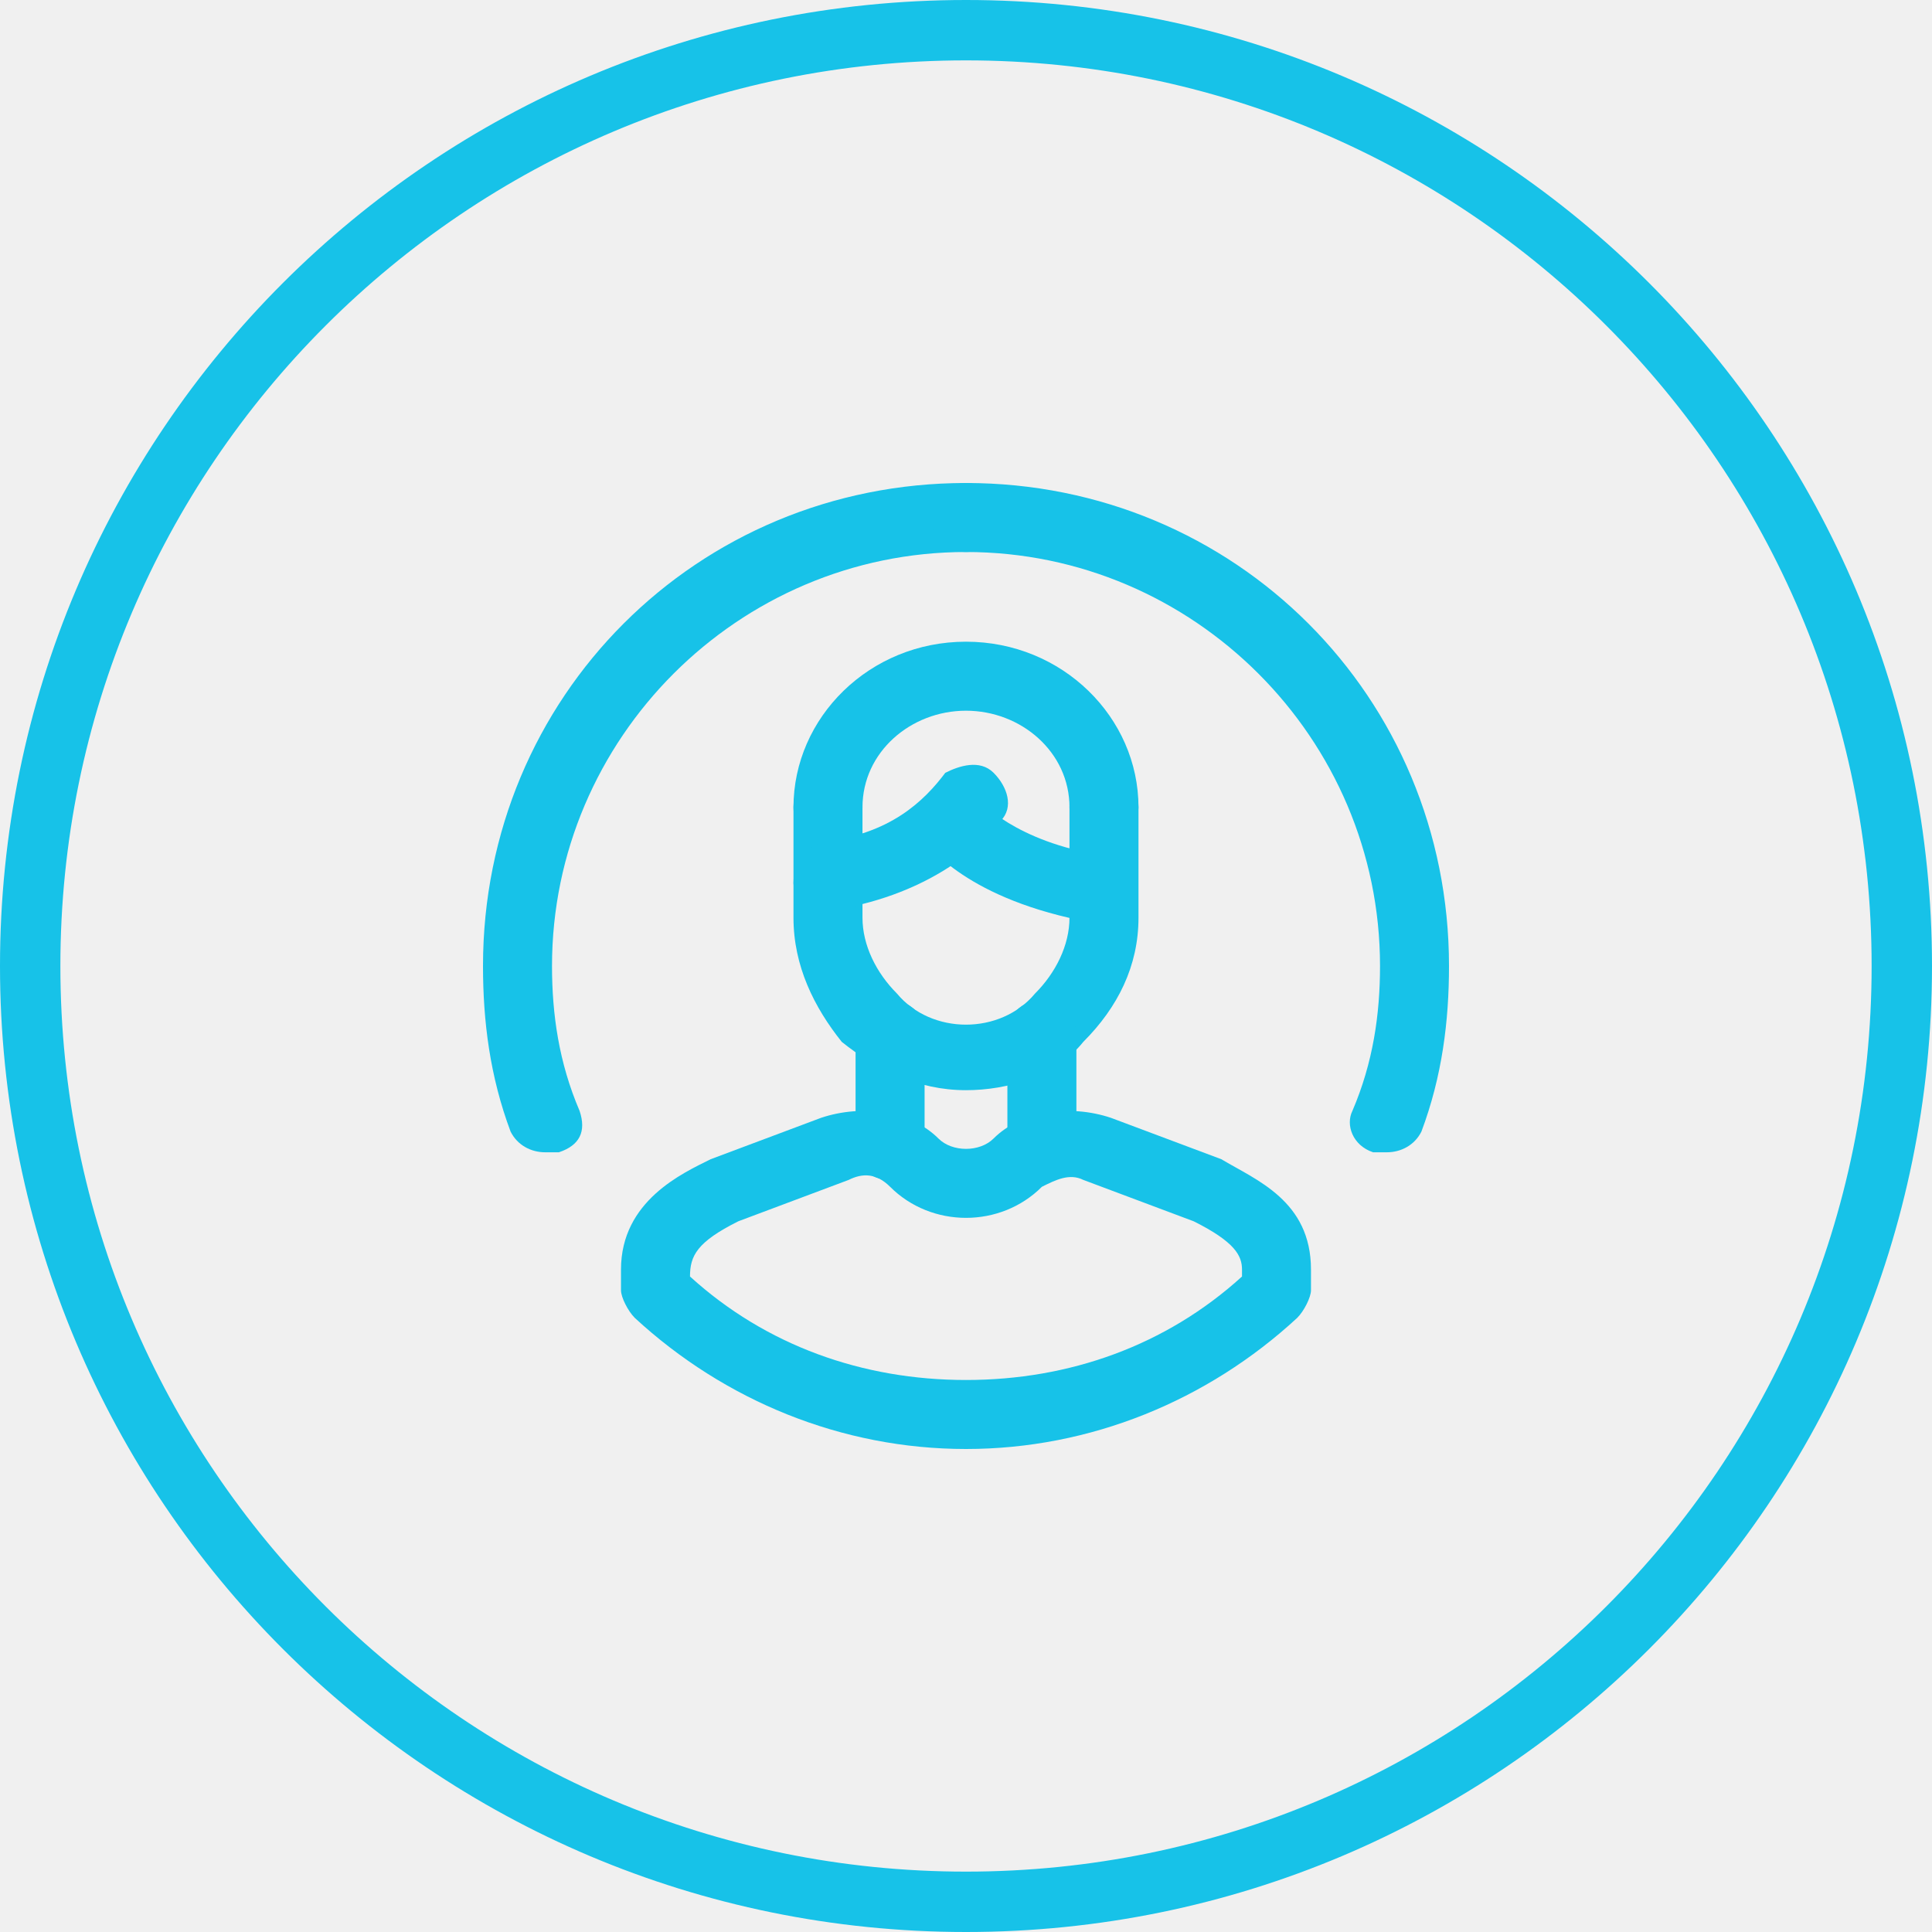
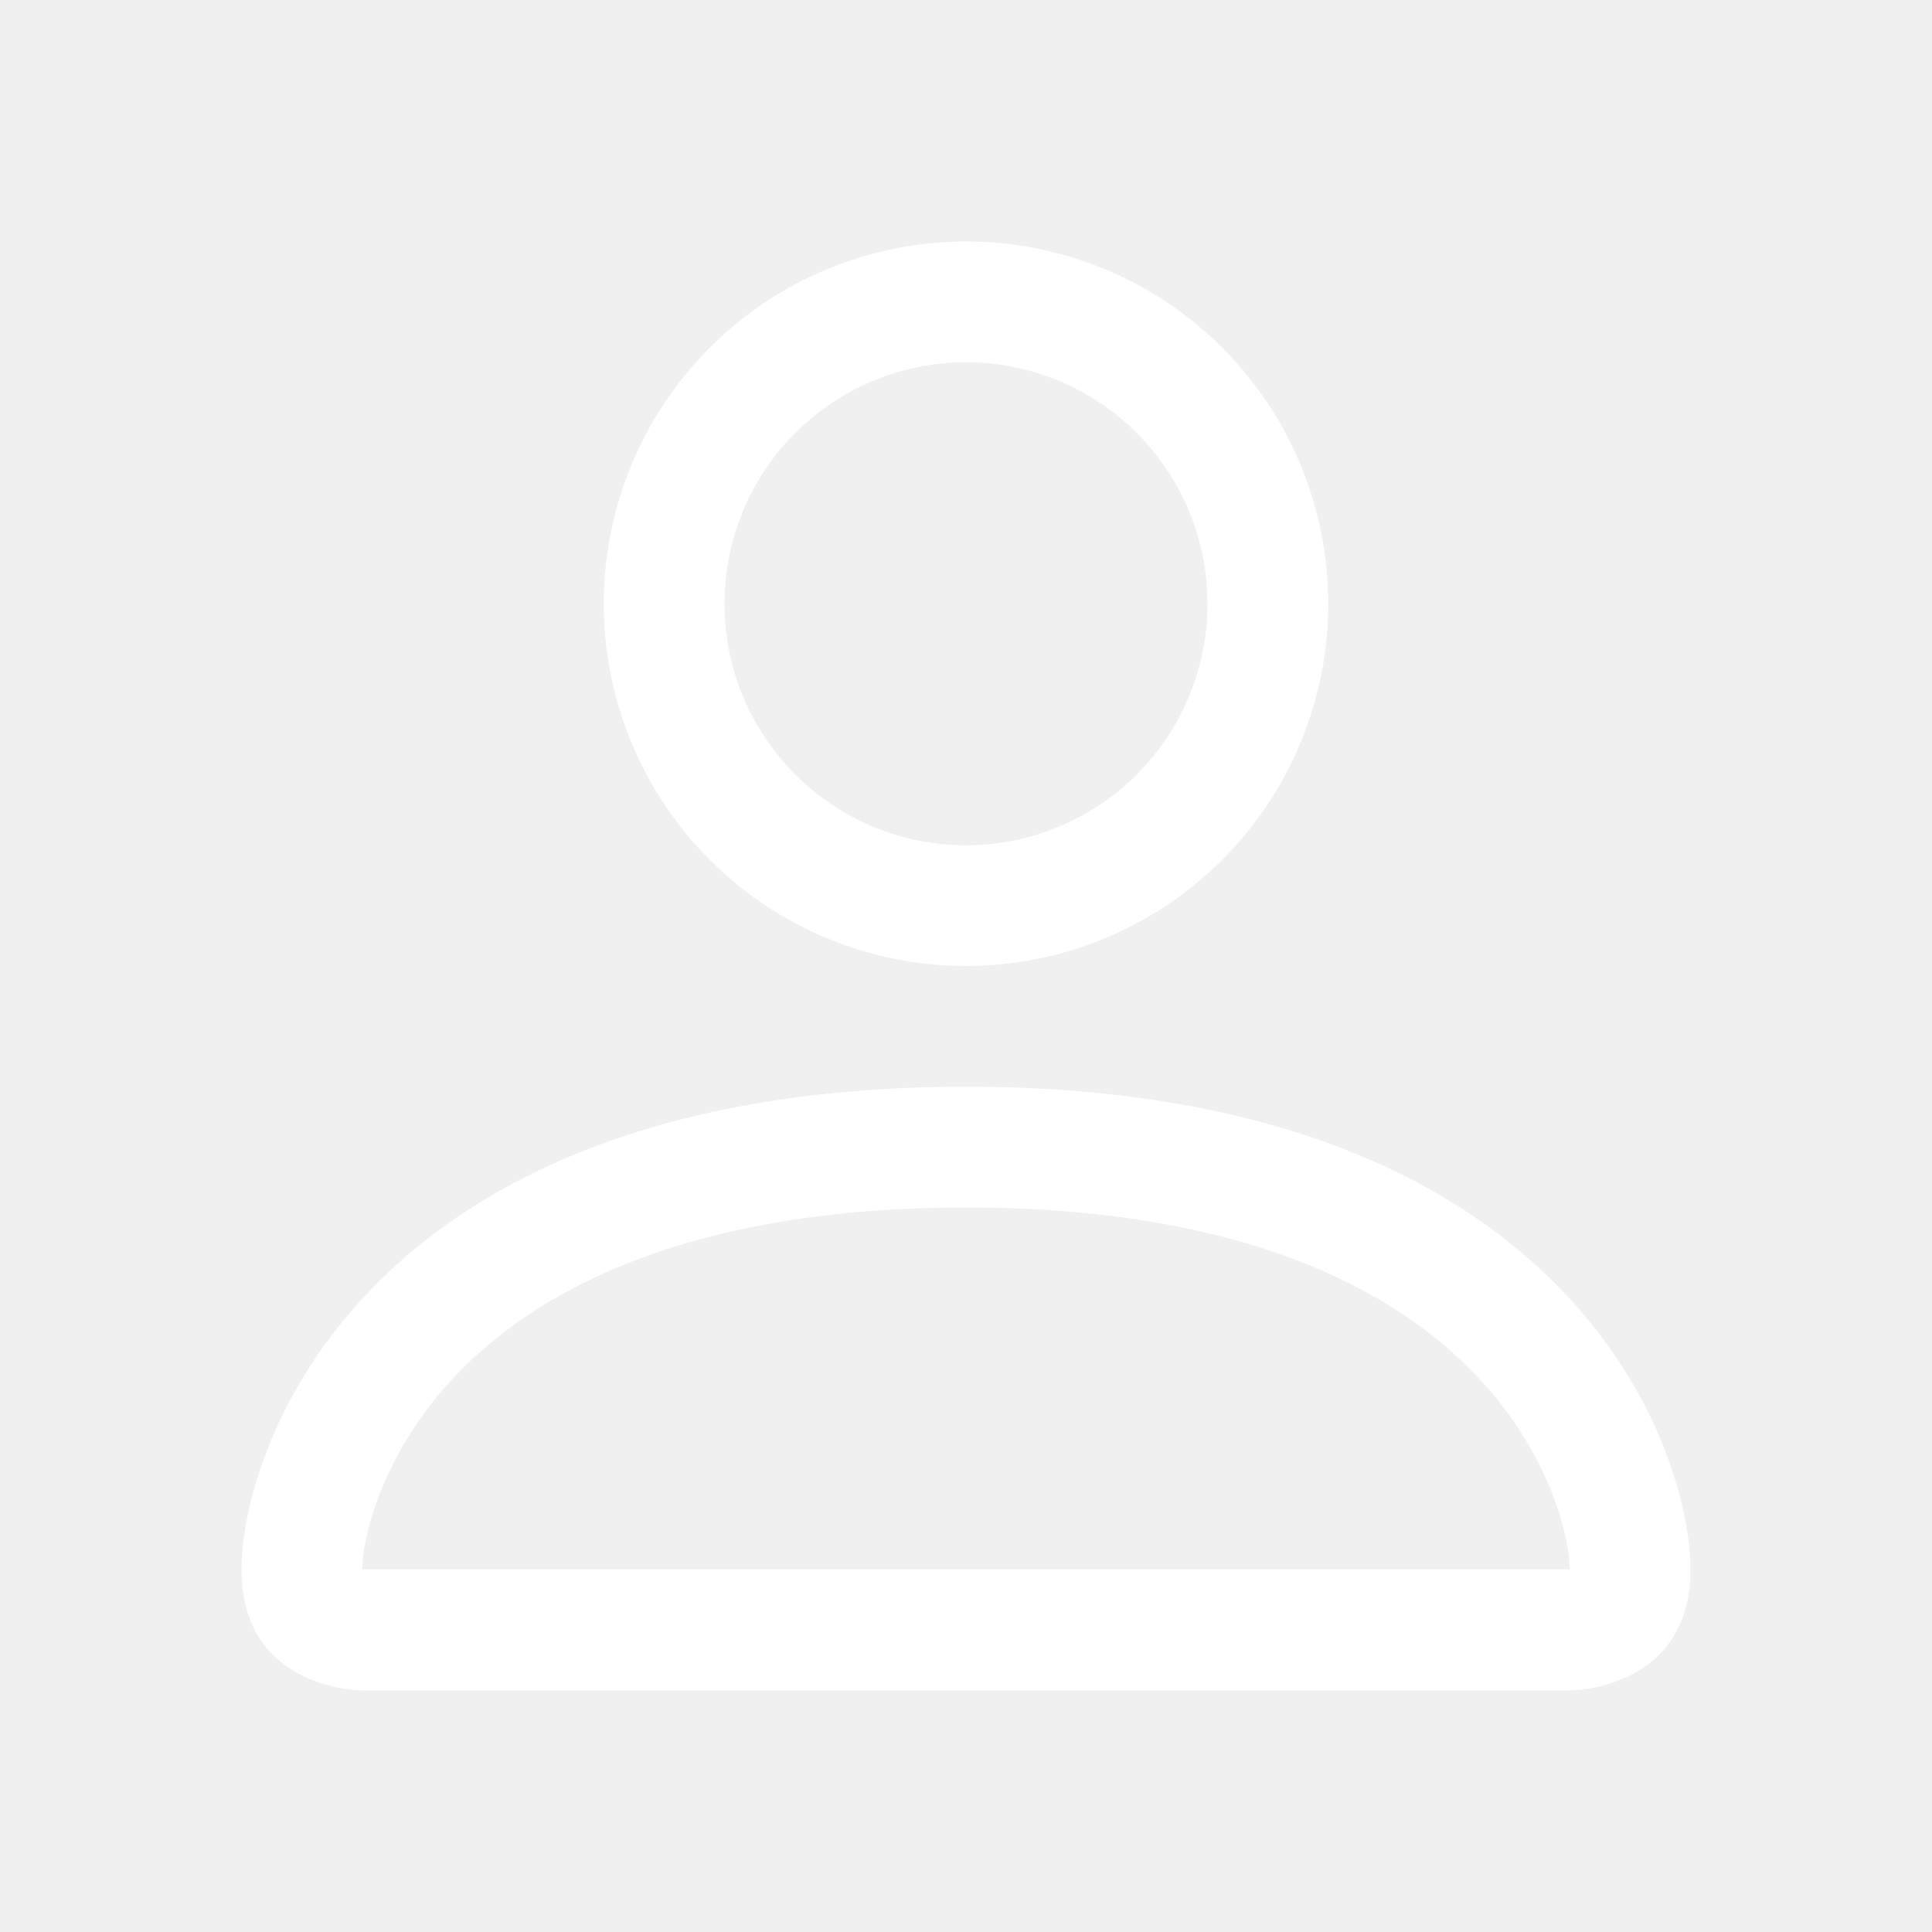
- <svg xmlns="http://www.w3.org/2000/svg" width="64" height="64" viewBox="0 0 64 64" fill="none">
-   <circle cx="32" cy="32" r="31" stroke="#17C2E8" stroke-width="2" />
-   <path d="M31.999 36.114C30.399 36.114 29.028 35.428 27.885 34.514C26.971 33.371 26.285 32 26.285 30.4V26.743C26.285 26.057 26.742 25.6 27.428 25.6C28.114 25.6 28.571 26.057 28.571 26.743V30.4C28.571 31.314 29.028 32.228 29.714 32.914C30.857 34.286 33.142 34.286 34.285 32.914C34.971 32.228 35.428 31.314 35.428 30.4V26.743C35.428 26.057 35.885 25.6 36.571 25.6C37.257 25.6 37.714 26.057 37.714 26.743V30.4C37.714 32 37.028 33.371 35.885 34.514C34.971 35.657 33.371 36.114 31.999 36.114Z" fill="#17C2E8" />
-   <path d="M27.428 30.171C26.971 30.171 26.285 29.714 26.285 29.257C26.285 28.571 26.742 28.114 27.199 27.886C29.485 27.657 30.628 26.514 31.314 25.6C31.771 25.371 32.457 25.143 32.914 25.6C33.371 26.057 33.599 26.743 33.142 27.2C32.457 28.114 30.628 29.714 27.428 30.171Z" fill="#17C2E8" />
-   <path d="M36.572 30.628C32.229 29.943 30.857 28.114 30.629 27.886C30.4 27.428 30.4 26.743 30.857 26.286C31.314 25.828 32 26.057 32.457 26.514C32.457 26.514 33.6 27.886 36.572 28.343C37.257 28.343 37.714 29.028 37.486 29.714C37.714 30.171 37.257 30.628 36.572 30.628Z" fill="#17C2E8" />
-   <path d="M36.571 27.886C35.885 27.886 35.428 27.428 35.428 26.743C35.428 24.914 33.828 23.543 31.999 23.543C30.171 23.543 28.571 24.914 28.571 26.743C28.571 27.428 28.114 27.886 27.428 27.886C26.742 27.886 26.285 27.428 26.285 26.743C26.285 23.771 28.799 21.257 31.999 21.257C35.199 21.257 37.714 23.771 37.714 26.743C37.714 27.2 37.257 27.886 36.571 27.886Z" fill="#17C2E8" />
-   <path d="M29.485 39.086C28.799 39.086 28.342 38.629 28.342 37.943V34.286C28.342 33.6 28.799 33.143 29.485 33.143C30.17 33.143 30.628 33.6 30.628 34.286V37.943C30.628 38.629 29.942 39.086 29.485 39.086Z" fill="#17C2E8" />
-   <path d="M34.514 39.086C33.828 39.086 33.371 38.629 33.371 37.943V34.286C33.371 33.6 33.828 33.143 34.514 33.143C35.2 33.143 35.657 33.6 35.657 34.286V37.943C35.657 38.629 35.2 39.086 34.514 39.086Z" fill="#17C2E8" />
-   <path d="M32 48C27.886 48 24 46.4 21.028 43.657C20.8 43.429 20.571 42.971 20.571 42.743V42.057C20.571 39.772 22.628 38.857 23.543 38.4L27.2 37.029C28.571 36.572 30.171 36.8 31.086 37.714C31.543 38.172 32.457 38.172 32.914 37.714C33.828 36.8 35.428 36.572 36.8 37.029L40.457 38.4C41.6 39.086 43.428 39.772 43.428 42.057V42.743C43.428 42.971 43.2 43.429 42.971 43.657C40 46.4 36.114 48 32 48ZM22.857 42.286C25.371 44.572 28.571 45.714 32 45.714C35.428 45.714 38.628 44.572 41.143 42.286V42.057C41.143 41.6 40.914 41.143 39.543 40.457L35.886 39.086C35.428 38.857 34.971 39.086 34.514 39.314C33.143 40.686 30.857 40.686 29.486 39.314C29.028 38.857 28.571 38.857 28.114 39.086L24.457 40.457C23.086 41.143 22.857 41.6 22.857 42.286C22.857 42.057 22.857 42.057 22.857 42.286Z" fill="#17C2E8" />
-   <path d="M18.057 38.171C17.6 38.171 17.143 37.943 16.914 37.486C16.229 35.657 16 33.829 16 32C16 23.086 23.086 16 32 16C32.686 16 33.143 16.457 33.143 17.143C33.143 17.829 32.686 18.286 32 18.286C24.457 18.286 18.286 24.457 18.286 32C18.286 33.6 18.514 35.2 19.2 36.8C19.429 37.486 19.2 37.943 18.514 38.171C18.286 38.171 18.057 38.171 18.057 38.171Z" fill="#17C2E8" />
-   <path d="M45.943 38.171C45.715 38.171 45.715 38.171 45.486 38.171C44.8 37.943 44.572 37.257 44.8 36.8C45.486 35.2 45.715 33.6 45.715 32C45.715 24.457 39.543 18.286 32 18.286C31.315 18.286 30.857 17.829 30.857 17.143C30.857 16.457 31.315 16 32 16C40.915 16 48 23.086 48 32C48 33.829 47.772 35.657 47.086 37.486C46.857 37.943 46.4 38.171 45.943 38.171Z" fill="#17C2E8" />
+ <svg xmlns="http://www.w3.org/2000/svg" width="24" height="24" viewBox="0 0 24 24" fill="none">
+   <path d="M12 12C13.194 12 14.338 11.526 15.182 10.682C16.026 9.838 16.5 8.693 16.5 7.5C16.5 6.307 16.026 5.162 15.182 4.318C14.338 3.474 13.194 3 12 3C10.806 3 9.662 3.474 8.818 4.318C7.974 5.162 7.5 6.307 7.5 7.5C7.5 8.693 7.974 9.838 8.818 10.682C9.662 11.526 10.806 12 12 12V12ZM15 7.5C15 8.296 14.684 9.059 14.121 9.621C13.559 10.184 12.796 10.5 12 10.5C11.204 10.5 10.441 10.184 9.879 9.621C9.316 9.059 9 8.296 9 7.5C9 6.704 9.316 5.941 9.879 5.379C10.441 4.816 11.204 4.5 12 4.5C12.796 4.5 13.559 4.816 14.121 5.379C14.684 5.941 15 6.704 15 7.5V7.5ZM21 19.5C21 21 19.5 21 19.5 21H4.5C4.5 21 3 21 3 19.5C3 18 4.5 13.5 12 13.5C19.5 13.5 21 18 21 19.5ZM19.5 19.494C19.498 19.125 19.269 18.015 18.252 16.998C17.274 16.02 15.434 15 12 15C8.565 15 6.726 16.02 5.748 16.998C4.731 18.015 4.503 19.125 4.5 19.494H19.5Z" fill="white" />
</svg>
